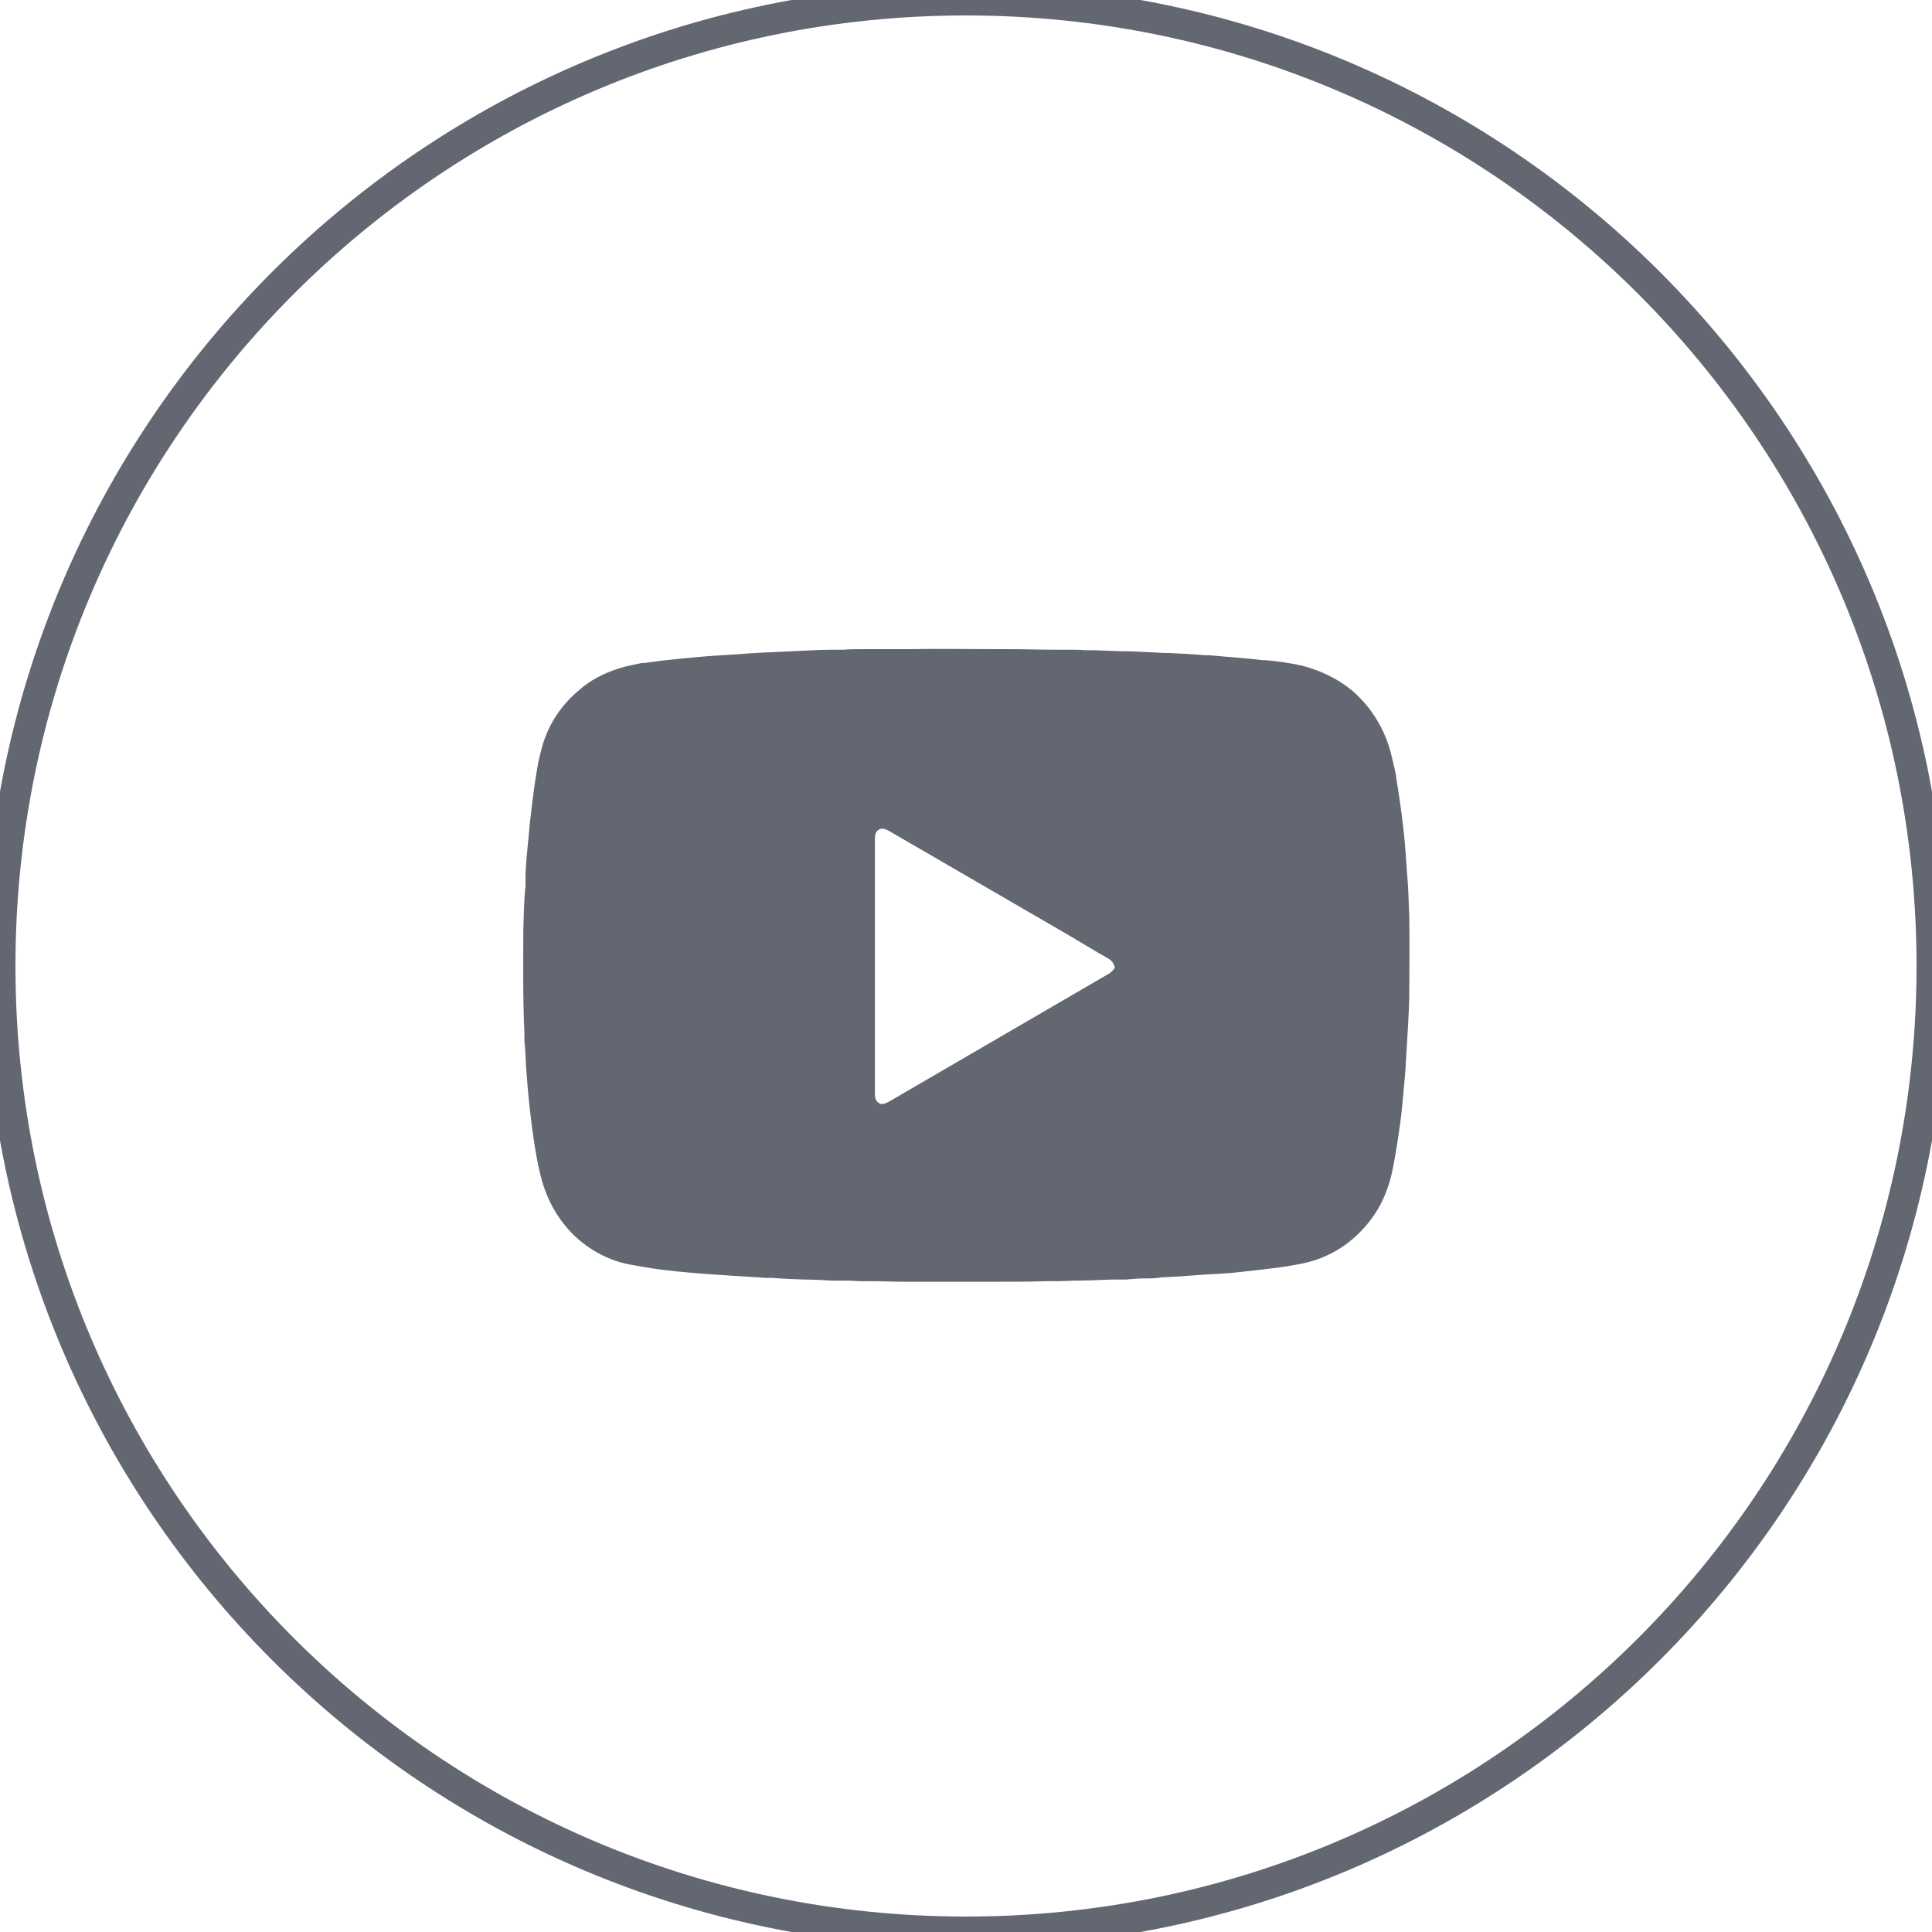
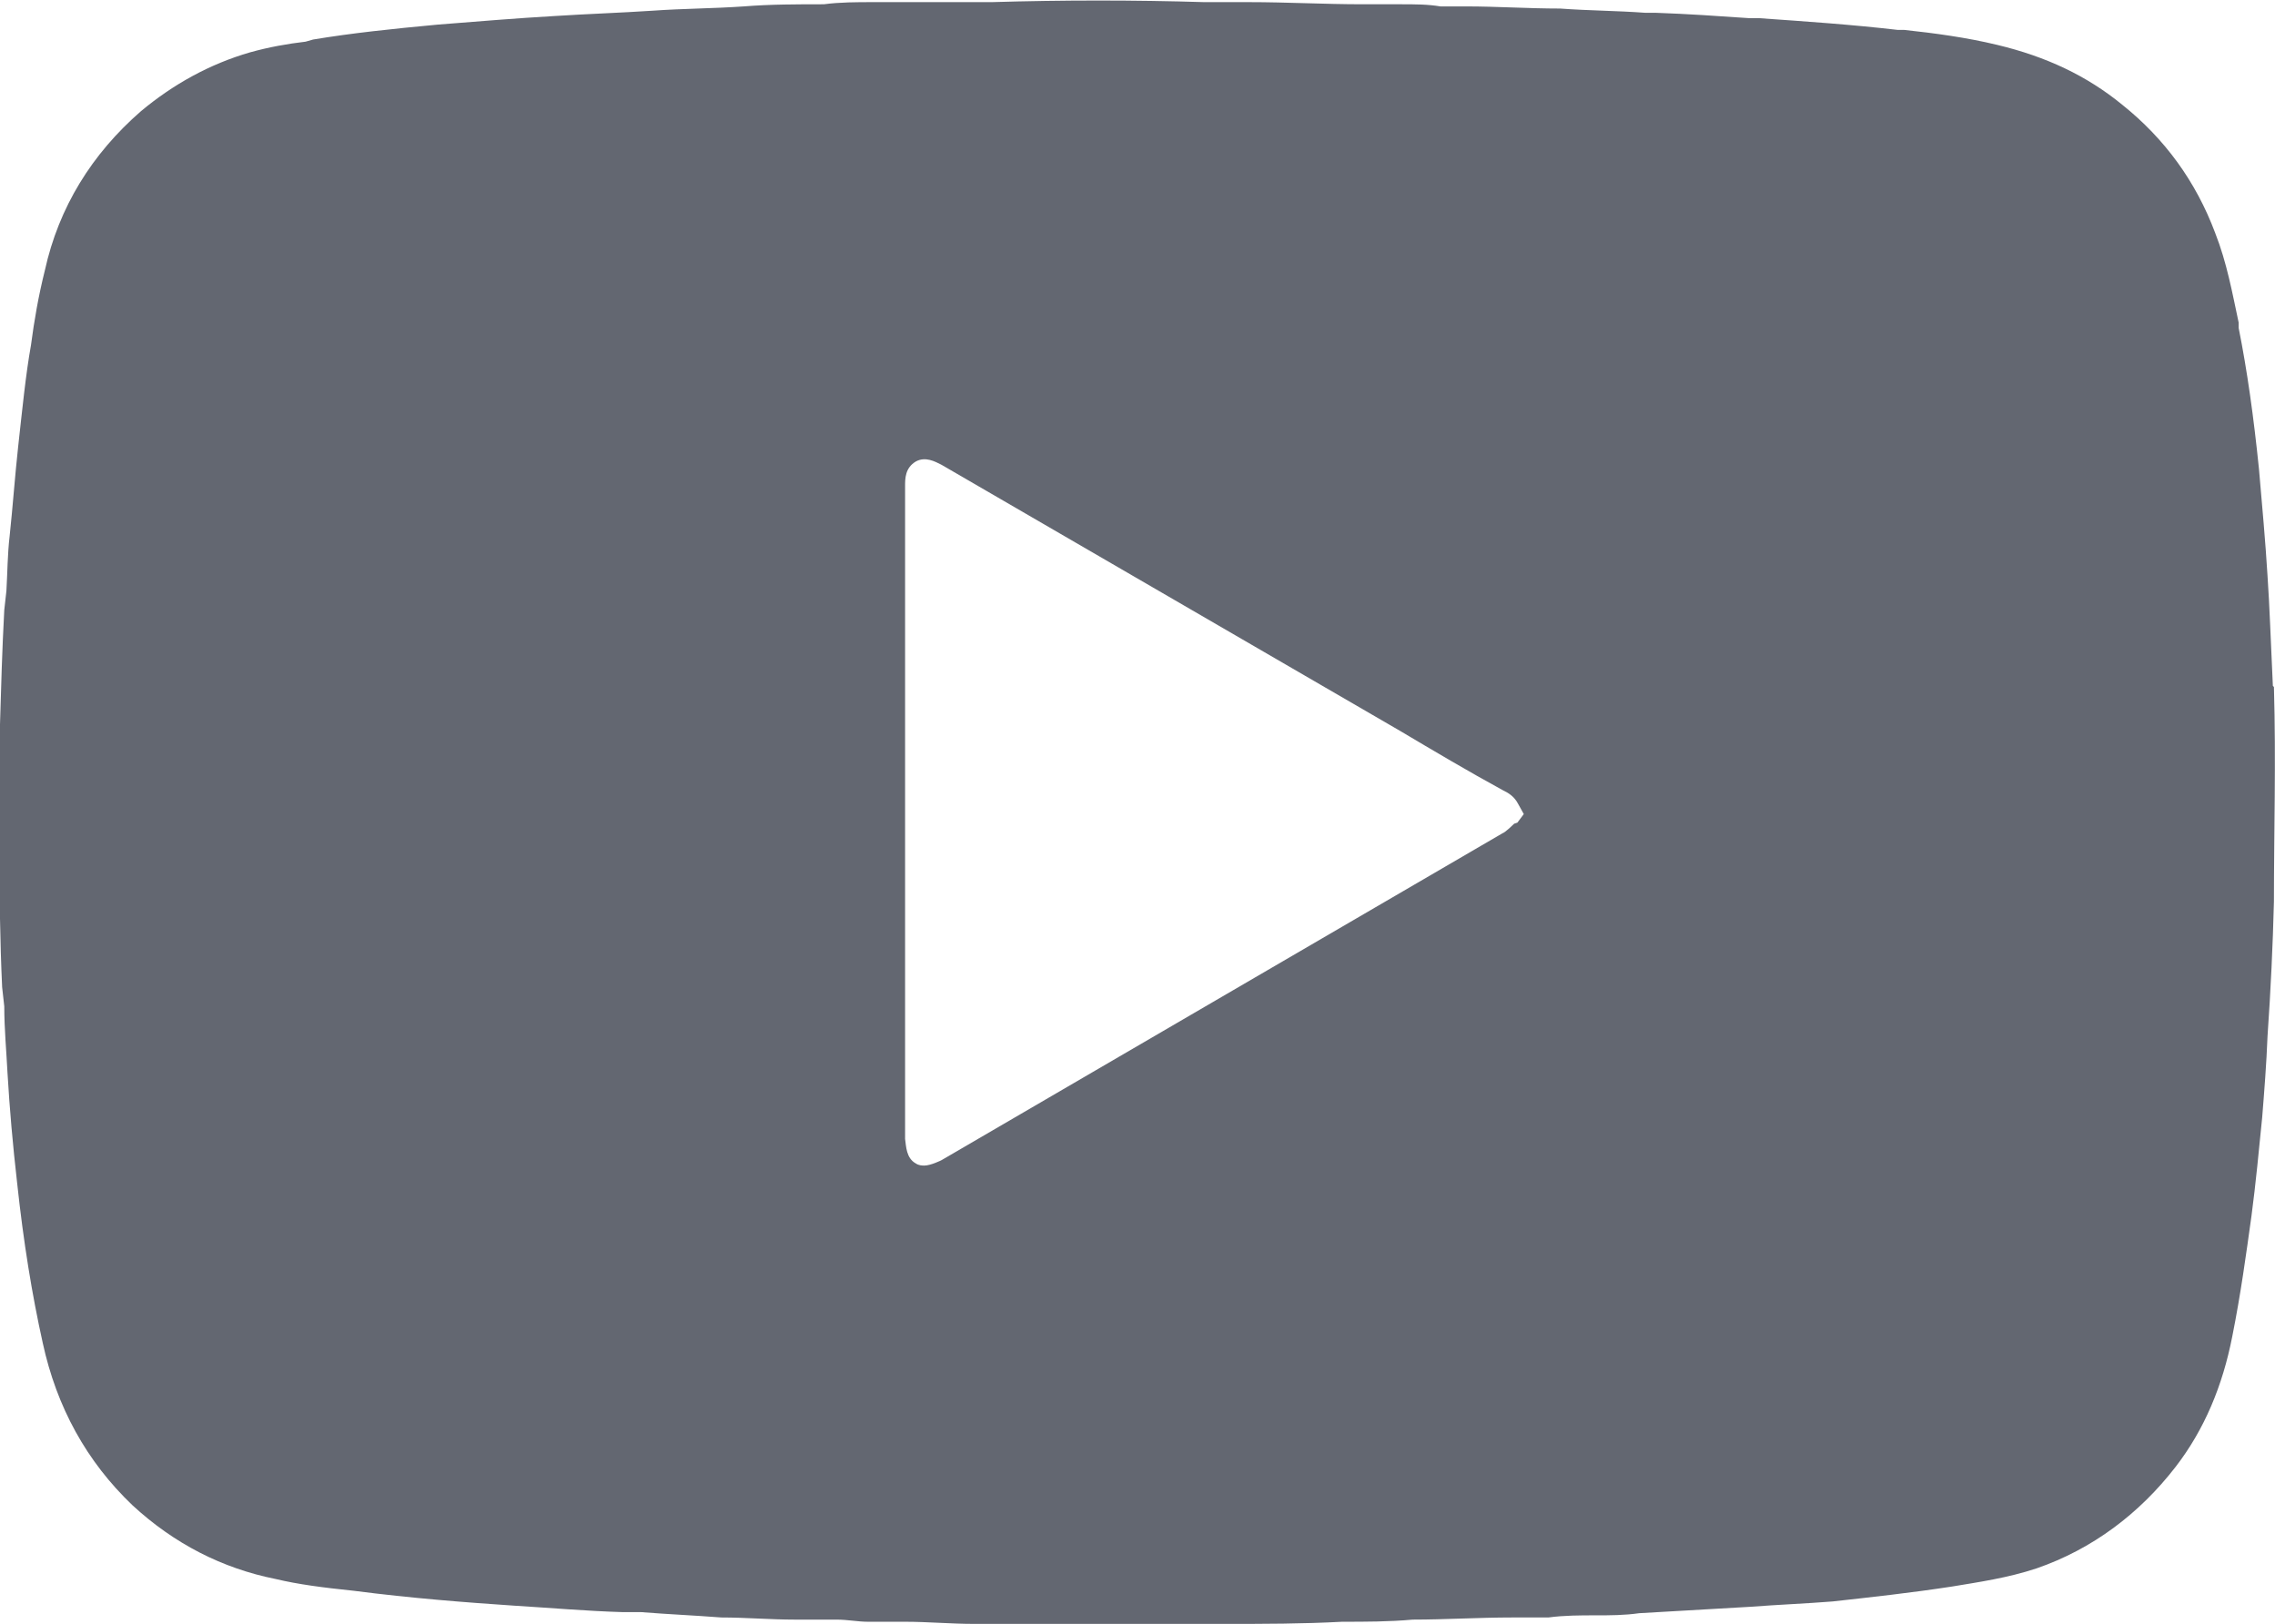
- <svg xmlns="http://www.w3.org/2000/svg" id="Layer_1" viewBox="0 0 35 35">
+ <svg xmlns="http://www.w3.org/2000/svg" id="Layer_1" viewBox="0 0 21.29 15.2">
  <defs>
-     <style>.cls-1{fill:none;stroke:#636771;stroke-miterlimit:10;stroke-width:.56px;}.cls-2{fill:#636771;}</style>
+     <style>.cls-1{fill:#636771;}</style>
  </defs>
-   <circle class="cls-1" cx="17.5" cy="17.5" r="17.5" />
-   <path class="cls-2" d="M25.53,16.6c-.01-.32-.02-.56-.04-.78-.02-.25-.03-.49-.06-.75-.04-.37-.09-.7-.14-1v-.03c-.05-.21-.09-.43-.17-.64-.14-.36-.36-.67-.65-.91-.25-.2-.54-.34-.88-.43-.22-.05-.44-.08-.66-.1h-.05c-.33-.04-.66-.06-.98-.09h-.07c-.22-.02-.44-.03-.65-.04h-.07c-.2-.01-.4-.02-.6-.03-.22,0-.45-.01-.67-.02h-.18c-.09-.01-.18-.01-.28-.01-.09,0-.18,0-.28,0-.26,0-.54-.01-.8-.01h-.32c-.49,0-1-.01-1.5,0-.14,0-.27,0-.41,0s-.29,0-.43,0c-.11,0-.24,0-.35,.01-.19,0-.38,0-.56,.01-.22,.01-.43,.02-.64,.03-.23,.01-.46,.02-.7,.04-.26,.02-.53,.03-.83,.06-.33,.03-.61,.06-.88,.1h-.05c-.13,.03-.26,.05-.39,.09-.29,.09-.55,.22-.77,.42-.35,.3-.58,.68-.68,1.13-.05,.18-.07,.36-.1,.53-.03,.21-.06,.45-.09,.72-.02,.21-.04,.43-.06,.63-.01,.13-.02,.26-.02,.38v.14c-.03,.28-.03,.55-.04,.81,0,.56-.01,1.21,.02,1.86v.14c.02,.16,.02,.32,.03,.47,.02,.26,.04,.52,.07,.78,.05,.43,.1,.79,.18,1.13,.1,.45,.31,.84,.63,1.15,.29,.27,.63,.45,1.01,.52,.16,.03,.33,.06,.55,.09,.41,.05,.8,.08,1.14,.1,.25,.02,.51,.03,.76,.05h.13c.19,.02,.37,.02,.56,.03,.17,0,.35,.01,.52,.02h.29c.07,0,.15,.01,.22,.01,.09,0,.18,0,.26,0,.16,0,.33,.01,.48,.01h.28c.14,0,.29,0,.44,0h1.07c.27,0,.55,0,.82-.01,.17,0,.33,0,.5-.01,.23,0,.47-.01,.7-.02h.26c.11-.01,.22-.02,.33-.02,.1,0,.21,0,.31-.02,.26-.01,.53-.03,.79-.05,.2-.01,.39-.02,.58-.04,.27-.03,.55-.06,.84-.1,.18-.03,.4-.06,.6-.13,.4-.14,.72-.38,.98-.72,.2-.26,.33-.57,.4-.92,.06-.3,.1-.58,.14-.86,.03-.23,.05-.47,.07-.7,.02-.19,.03-.38,.04-.57,.02-.33,.04-.65,.05-.95,0-.48,.01-.99,0-1.52Zm-5.37,.98s-.06,.06-.09,.07l-3.97,2.31s-.07,.04-.12,.04c-.02,0-.04,0-.06-.02-.07-.04-.07-.12-.07-.17v-4.61c0-.05,0-.13,.07-.17,.07-.04,.14,0,.18,.02l3.24,1.88c.24,.14,.48,.29,.73,.43,.03,.02,.07,.04,.1,.1l.03,.07-.05,.06Z" />
+   <path class="cls-1" d="M21.27,6.42c-.02-.42-.03-.74-.05-1.03-.02-.33-.05-.65-.08-1-.05-.49-.11-.92-.19-1.32v-.05c-.06-.28-.11-.56-.22-.84-.18-.48-.47-.88-.87-1.2-.33-.27-.71-.45-1.17-.56-.29-.07-.59-.11-.87-.14h-.06c-.43-.05-.87-.08-1.3-.11h-.09c-.29-.02-.58-.04-.87-.05h-.1c-.27-.02-.53-.02-.8-.04-.3,0-.59-.02-.88-.02h-.24c-.12-.02-.24-.02-.37-.02-.12,0-.24,0-.36,0-.35,0-.71-.02-1.06-.02h-.42C10.62,0,9.94,0,9.28,.02c-.18,0-.36,0-.54,0s-.38,0-.57,0c-.15,0-.31,0-.46,.02-.25,0-.5,0-.75,.02-.29,.02-.57,.02-.85,.04-.3,.02-.61,.03-.92,.05-.35,.02-.71,.05-1.09,.08-.43,.04-.81,.08-1.17,.14l-.07,.02c-.17,.02-.34,.05-.52,.1-.38,.11-.72,.3-1.02,.55-.46,.4-.77,.9-.9,1.49-.06,.24-.1,.47-.13,.7-.05,.28-.08,.59-.12,.95-.03,.27-.05,.56-.08,.84-.02,.17-.02,.34-.03,.51l-.02,.18c-.02,.37-.03,.73-.04,1.07,0,.75-.02,1.6,.02,2.46l.02,.18c0,.21,.02,.42,.03,.62,.02,.34,.05,.68,.09,1.03,.06,.56,.14,1.05,.24,1.5,.13,.6,.41,1.11,.84,1.52,.39,.36,.84,.59,1.34,.69,.21,.05,.44,.08,.73,.11,.54,.07,1.06,.11,1.51,.14,.33,.02,.67,.05,1.01,.06h.17c.25,.02,.49,.03,.75,.05,.23,0,.46,.02,.69,.02h.39c.1,0,.2,.02,.29,.02,.11,0,.24,0,.35,0,.21,0,.43,.02,.64,.02h.37c.19,0,.39,0,.58,0h1.41c.36,0,.72,0,1.09-.02,.22,0,.44,0,.66-.02,.3,0,.62-.02,.93-.02h.34c.15-.02,.3-.02,.44-.02,.14,0,.27,0,.41-.02,.35-.02,.7-.04,1.04-.06,.26-.02,.52-.03,.77-.05,.36-.04,.73-.08,1.12-.14,.24-.04,.52-.08,.79-.17,.52-.18,.96-.51,1.3-.95,.27-.35,.44-.76,.53-1.22,.08-.4,.13-.77,.18-1.13,.04-.3,.07-.62,.1-.92,.02-.25,.04-.5,.05-.76,.03-.43,.05-.86,.06-1.26,0-.64,.02-1.32,0-2.01Zm-7.1,1.29s-.08,.08-.11,.09l-5.25,3.06s-.1,.05-.16,.05c-.02,0-.05,0-.08-.02-.09-.05-.09-.16-.1-.23V4.55c0-.07,0-.17,.1-.23,.09-.05,.18,0,.24,.03l4.29,2.49c.32,.19,.64,.38,.97,.56,.04,.02,.1,.05,.14,.13l.05,.09-.06,.08Z" />
</svg>
